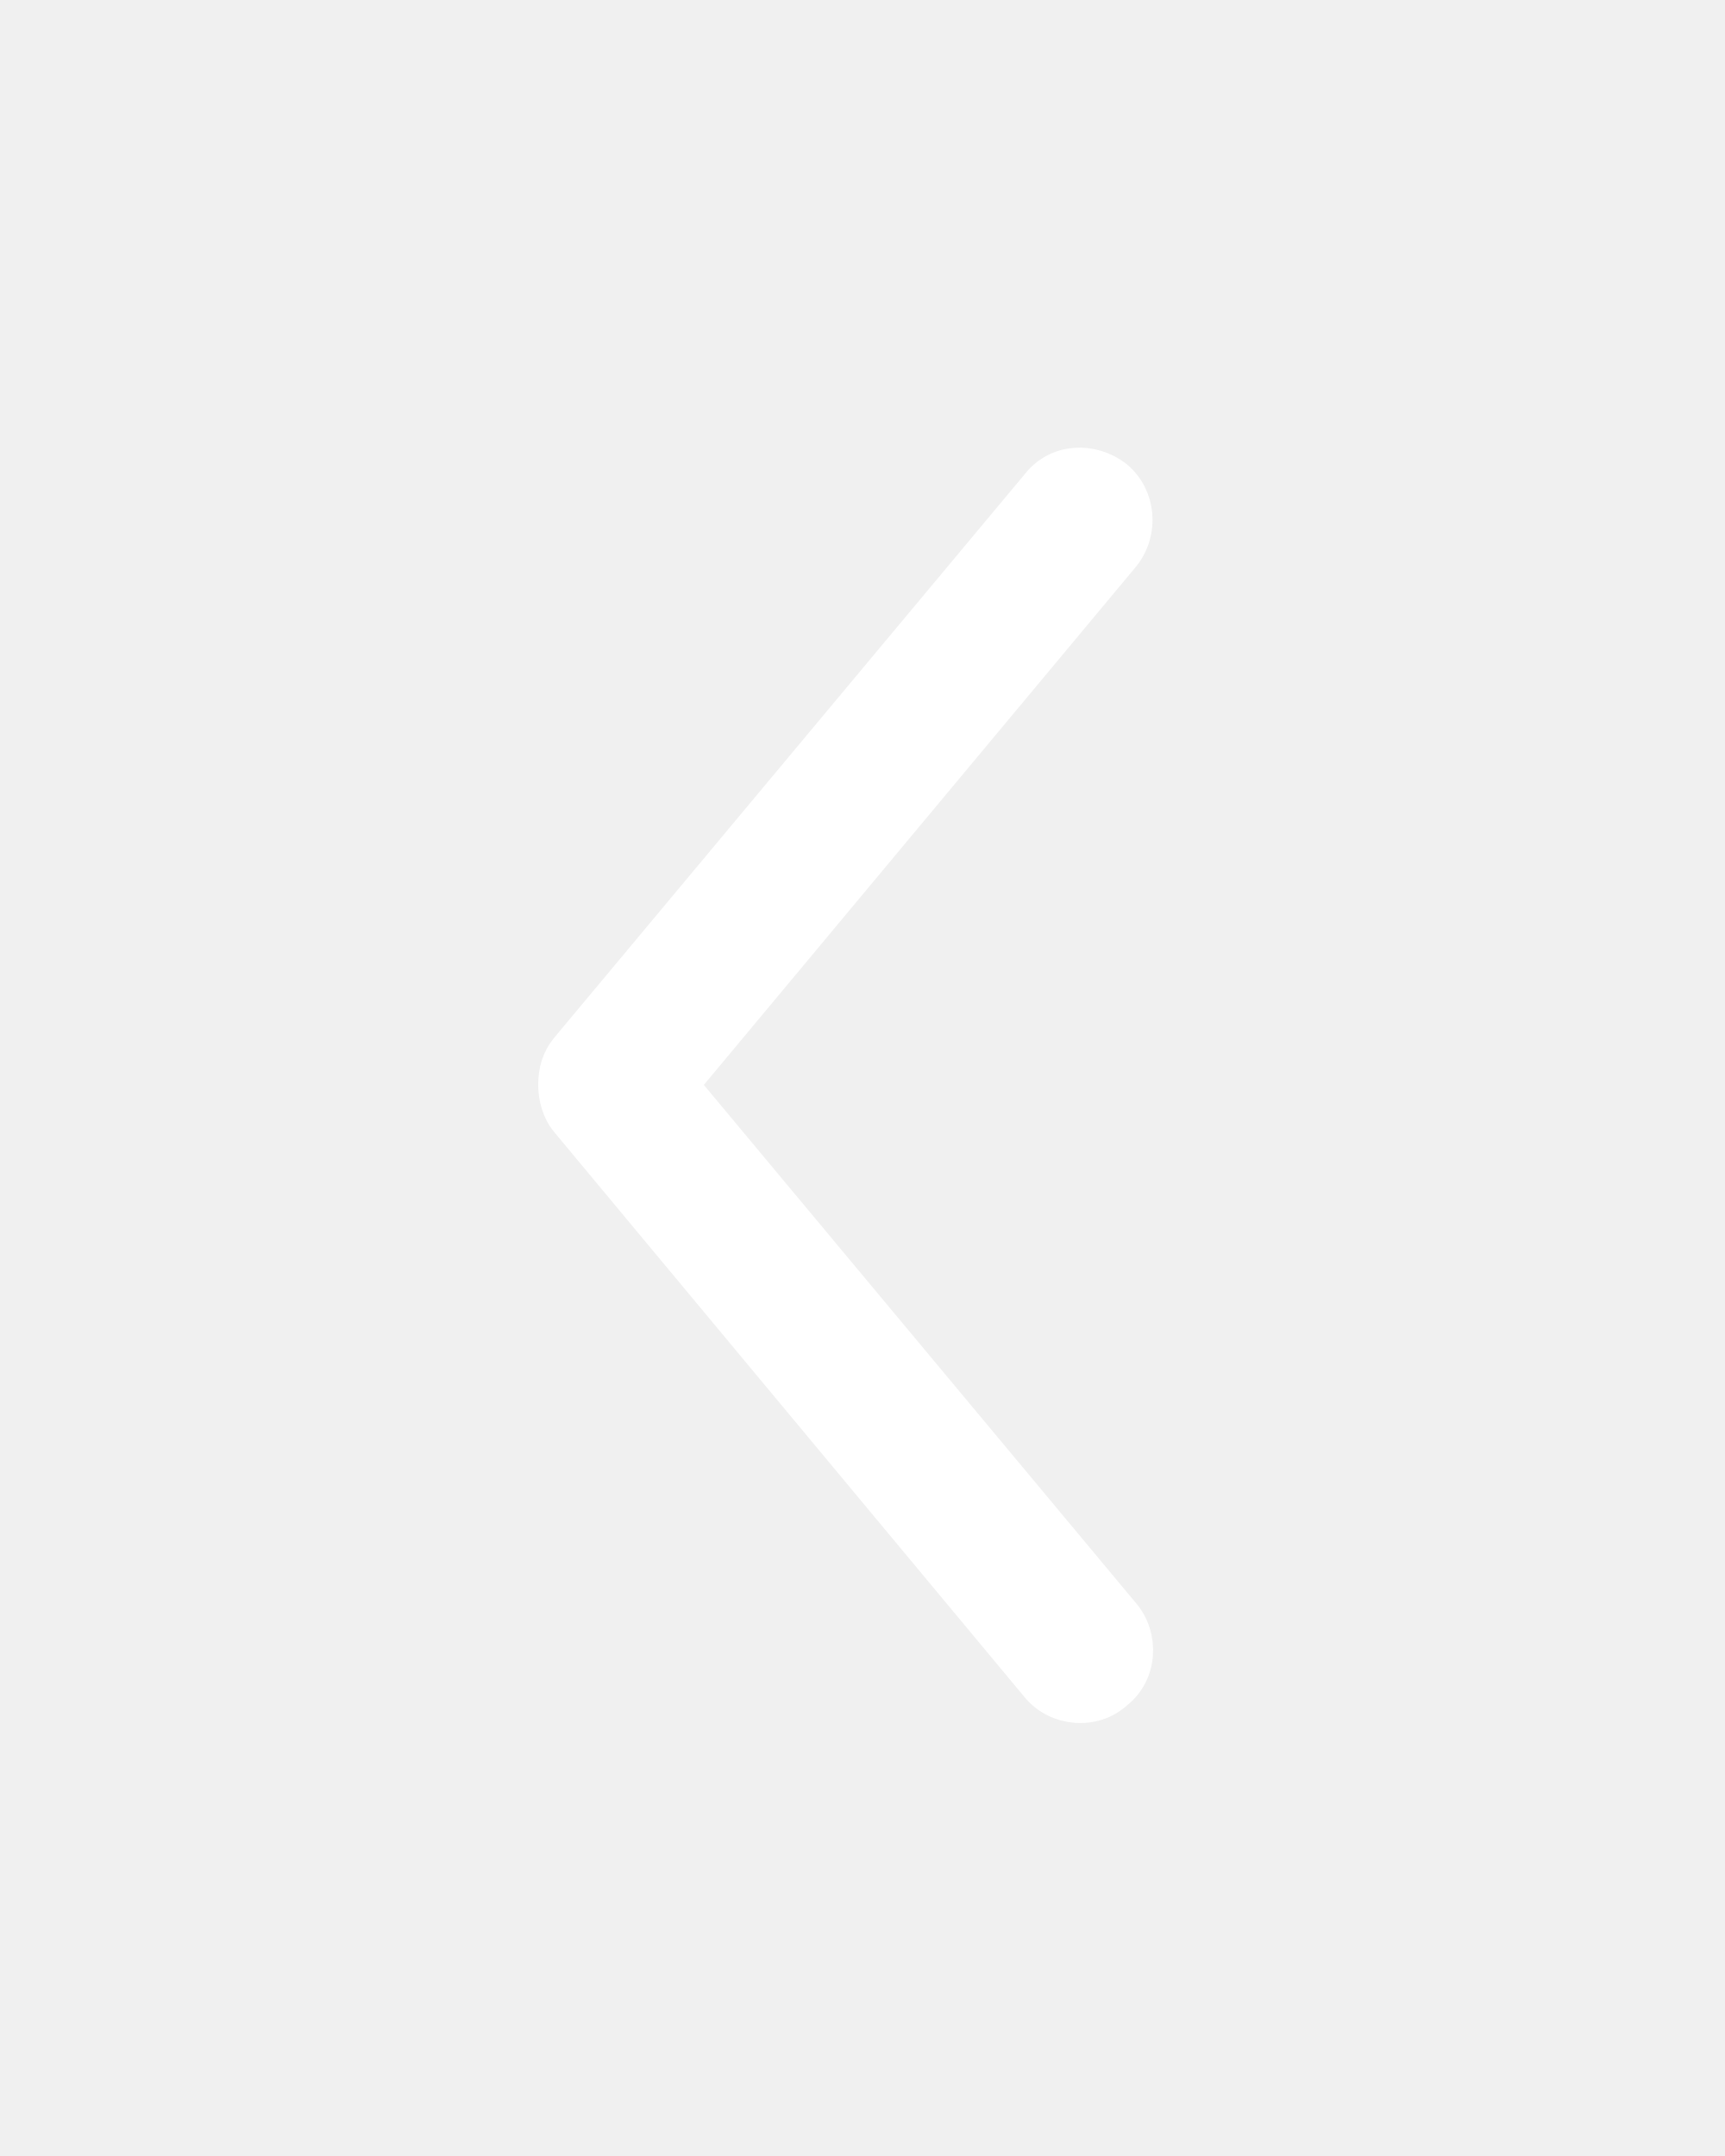
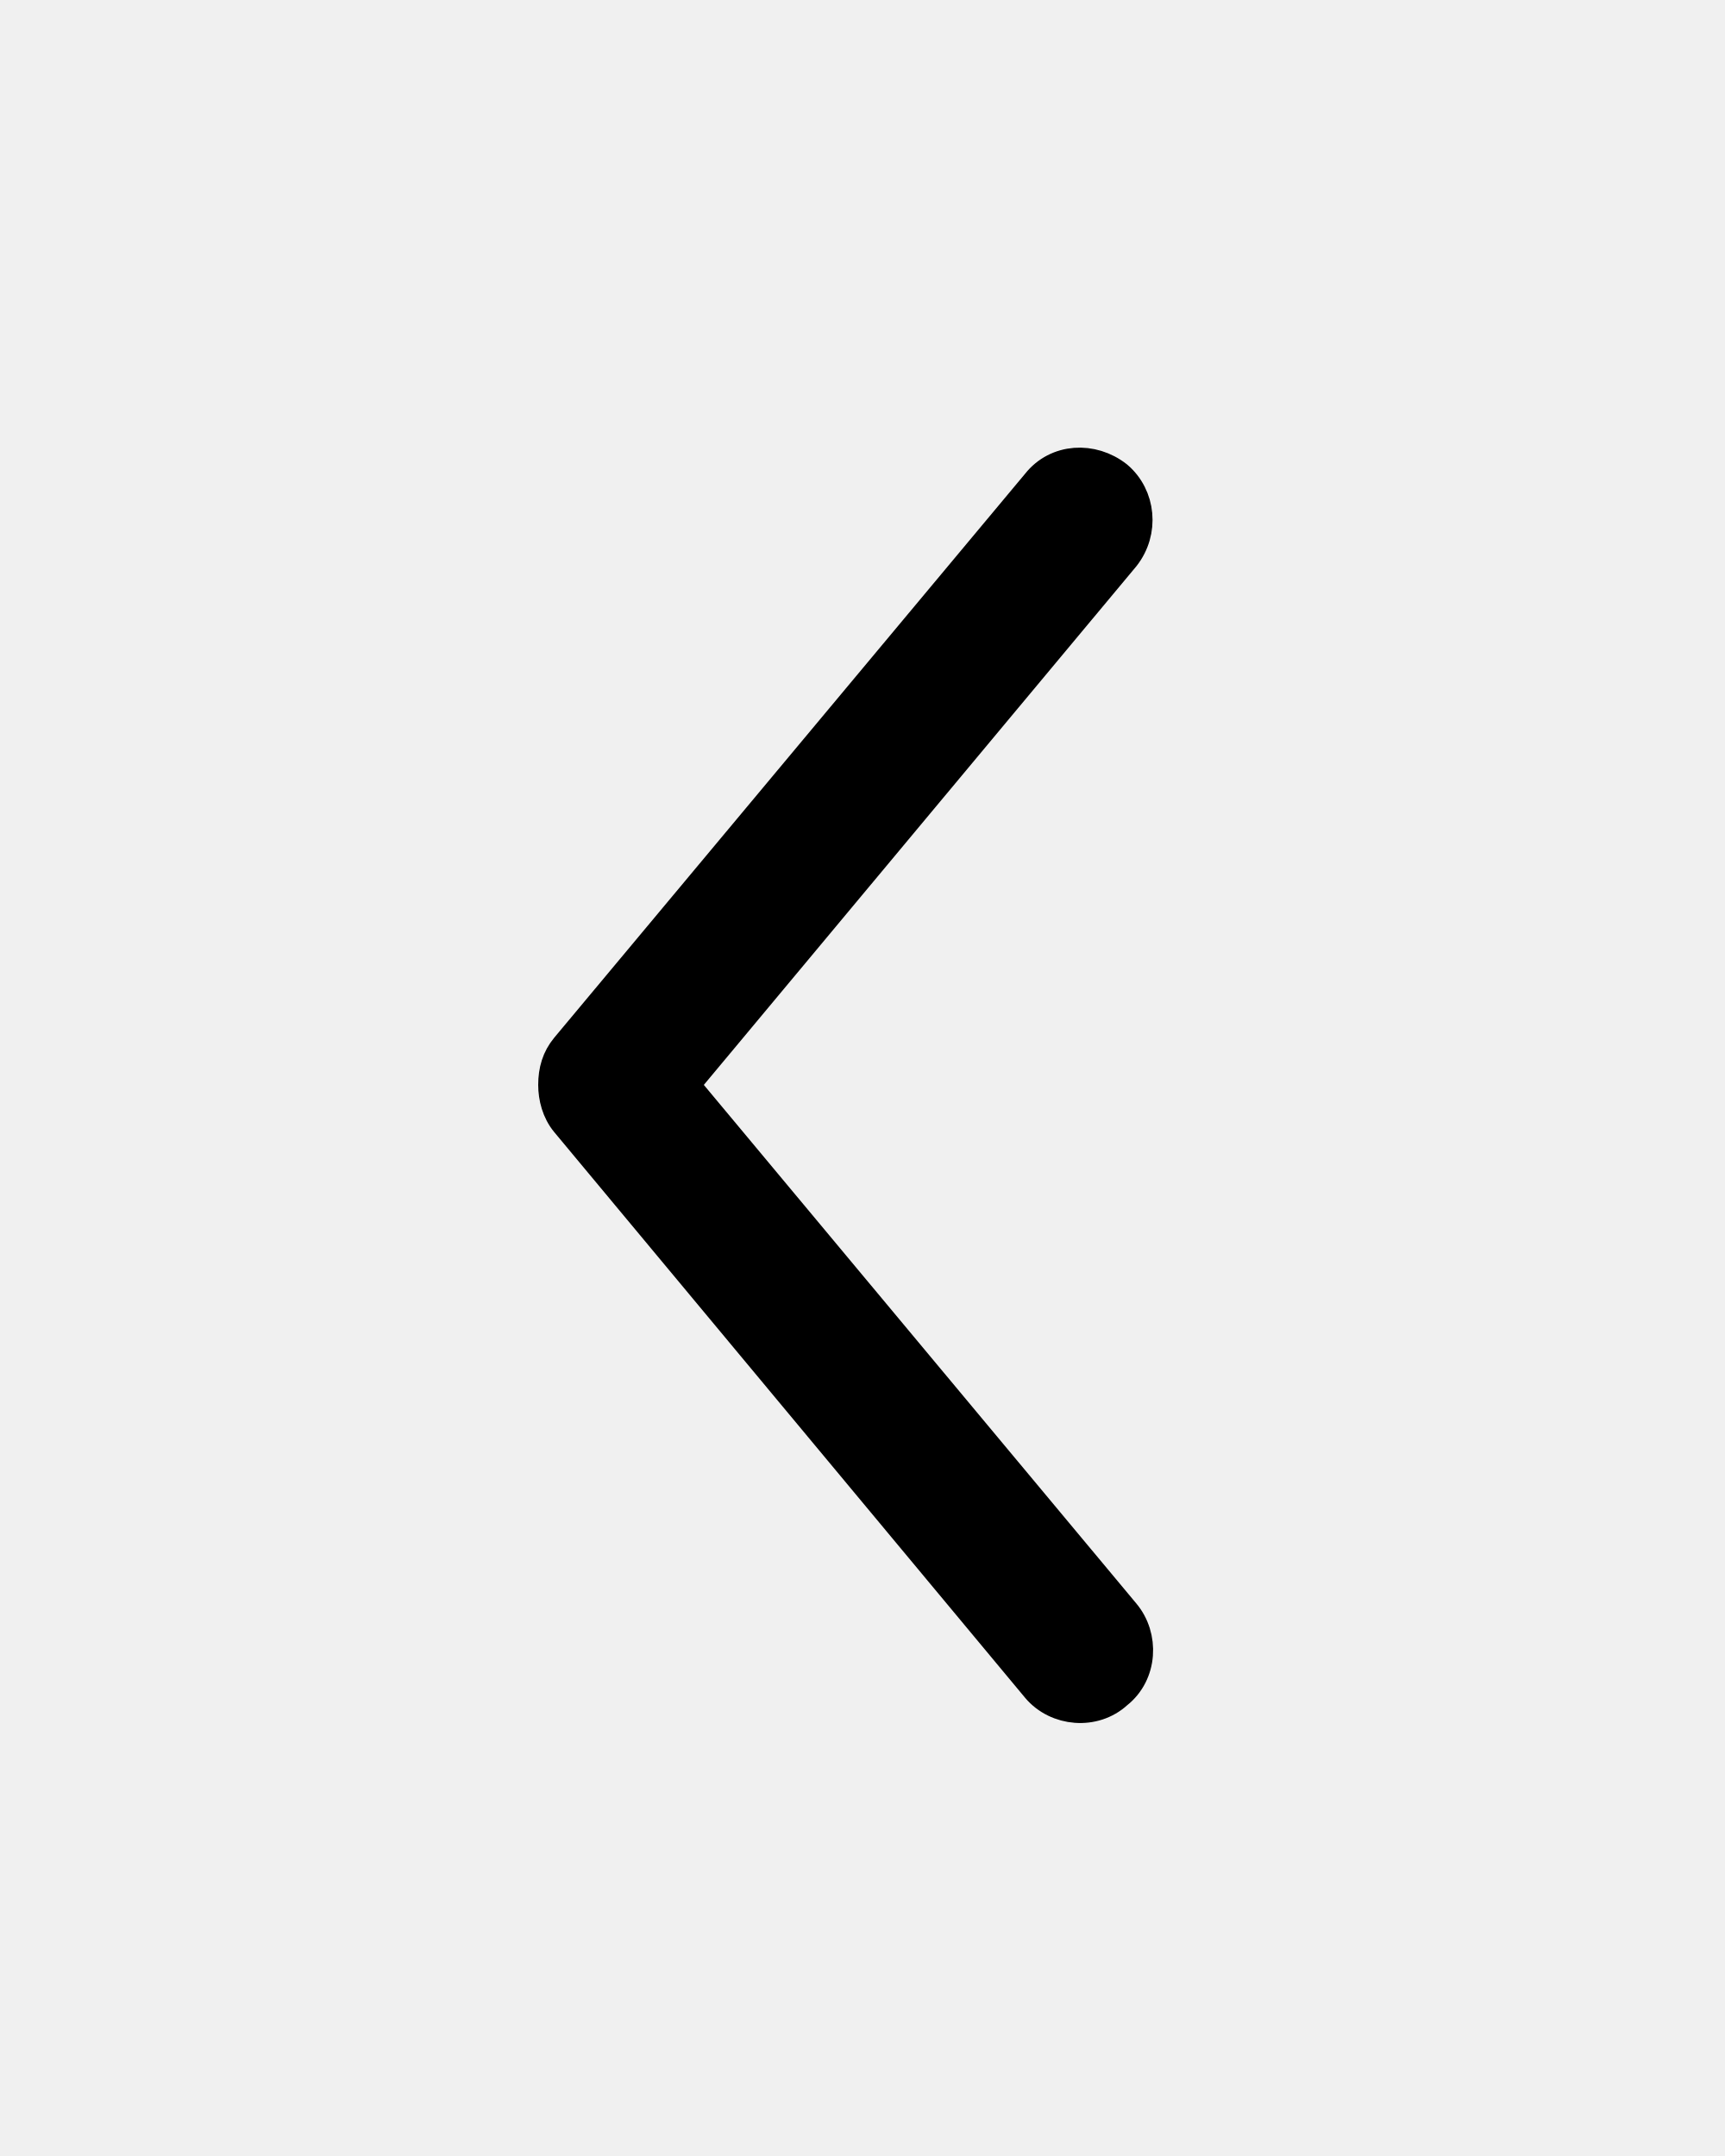
<svg xmlns="http://www.w3.org/2000/svg" version="1.1" id="Layer_1" x="0px" y="0px" viewBox="0 0 100 125" style="enable-background:new 0 0 100 125;" xml:space="preserve">
  <style type="text/css">
- 	.st0{stroke:#ffffff;fill:#ffffff;stroke-width:2;stroke-miterlimit:10;}
- </style>
+ 		.st0 {
+ 			stroke: #000;
+ 			fill: #000;
+ 			stroke-width: 2;
+ 			stroke-miterlimit: 10;
+ 		}
+ 	</style>
  <g>
    <path class="st0" d="M64.7,98.1c1.4-1.1,1.5-3.2,0.4-4.5L39.5,62.9l25.6-30.7c1.1-1.4,0.9-3.4-0.4-4.5c-1.4-1.1-3.4-1-4.5,0.4   L32.9,60.8c-0.5,0.6-0.7,1.3-0.7,2.1c0,0.7,0.2,1.5,0.7,2.1l27.3,32.8C61.3,99.1,63.4,99.3,64.7,98.1z" />
  </g>
</svg>
